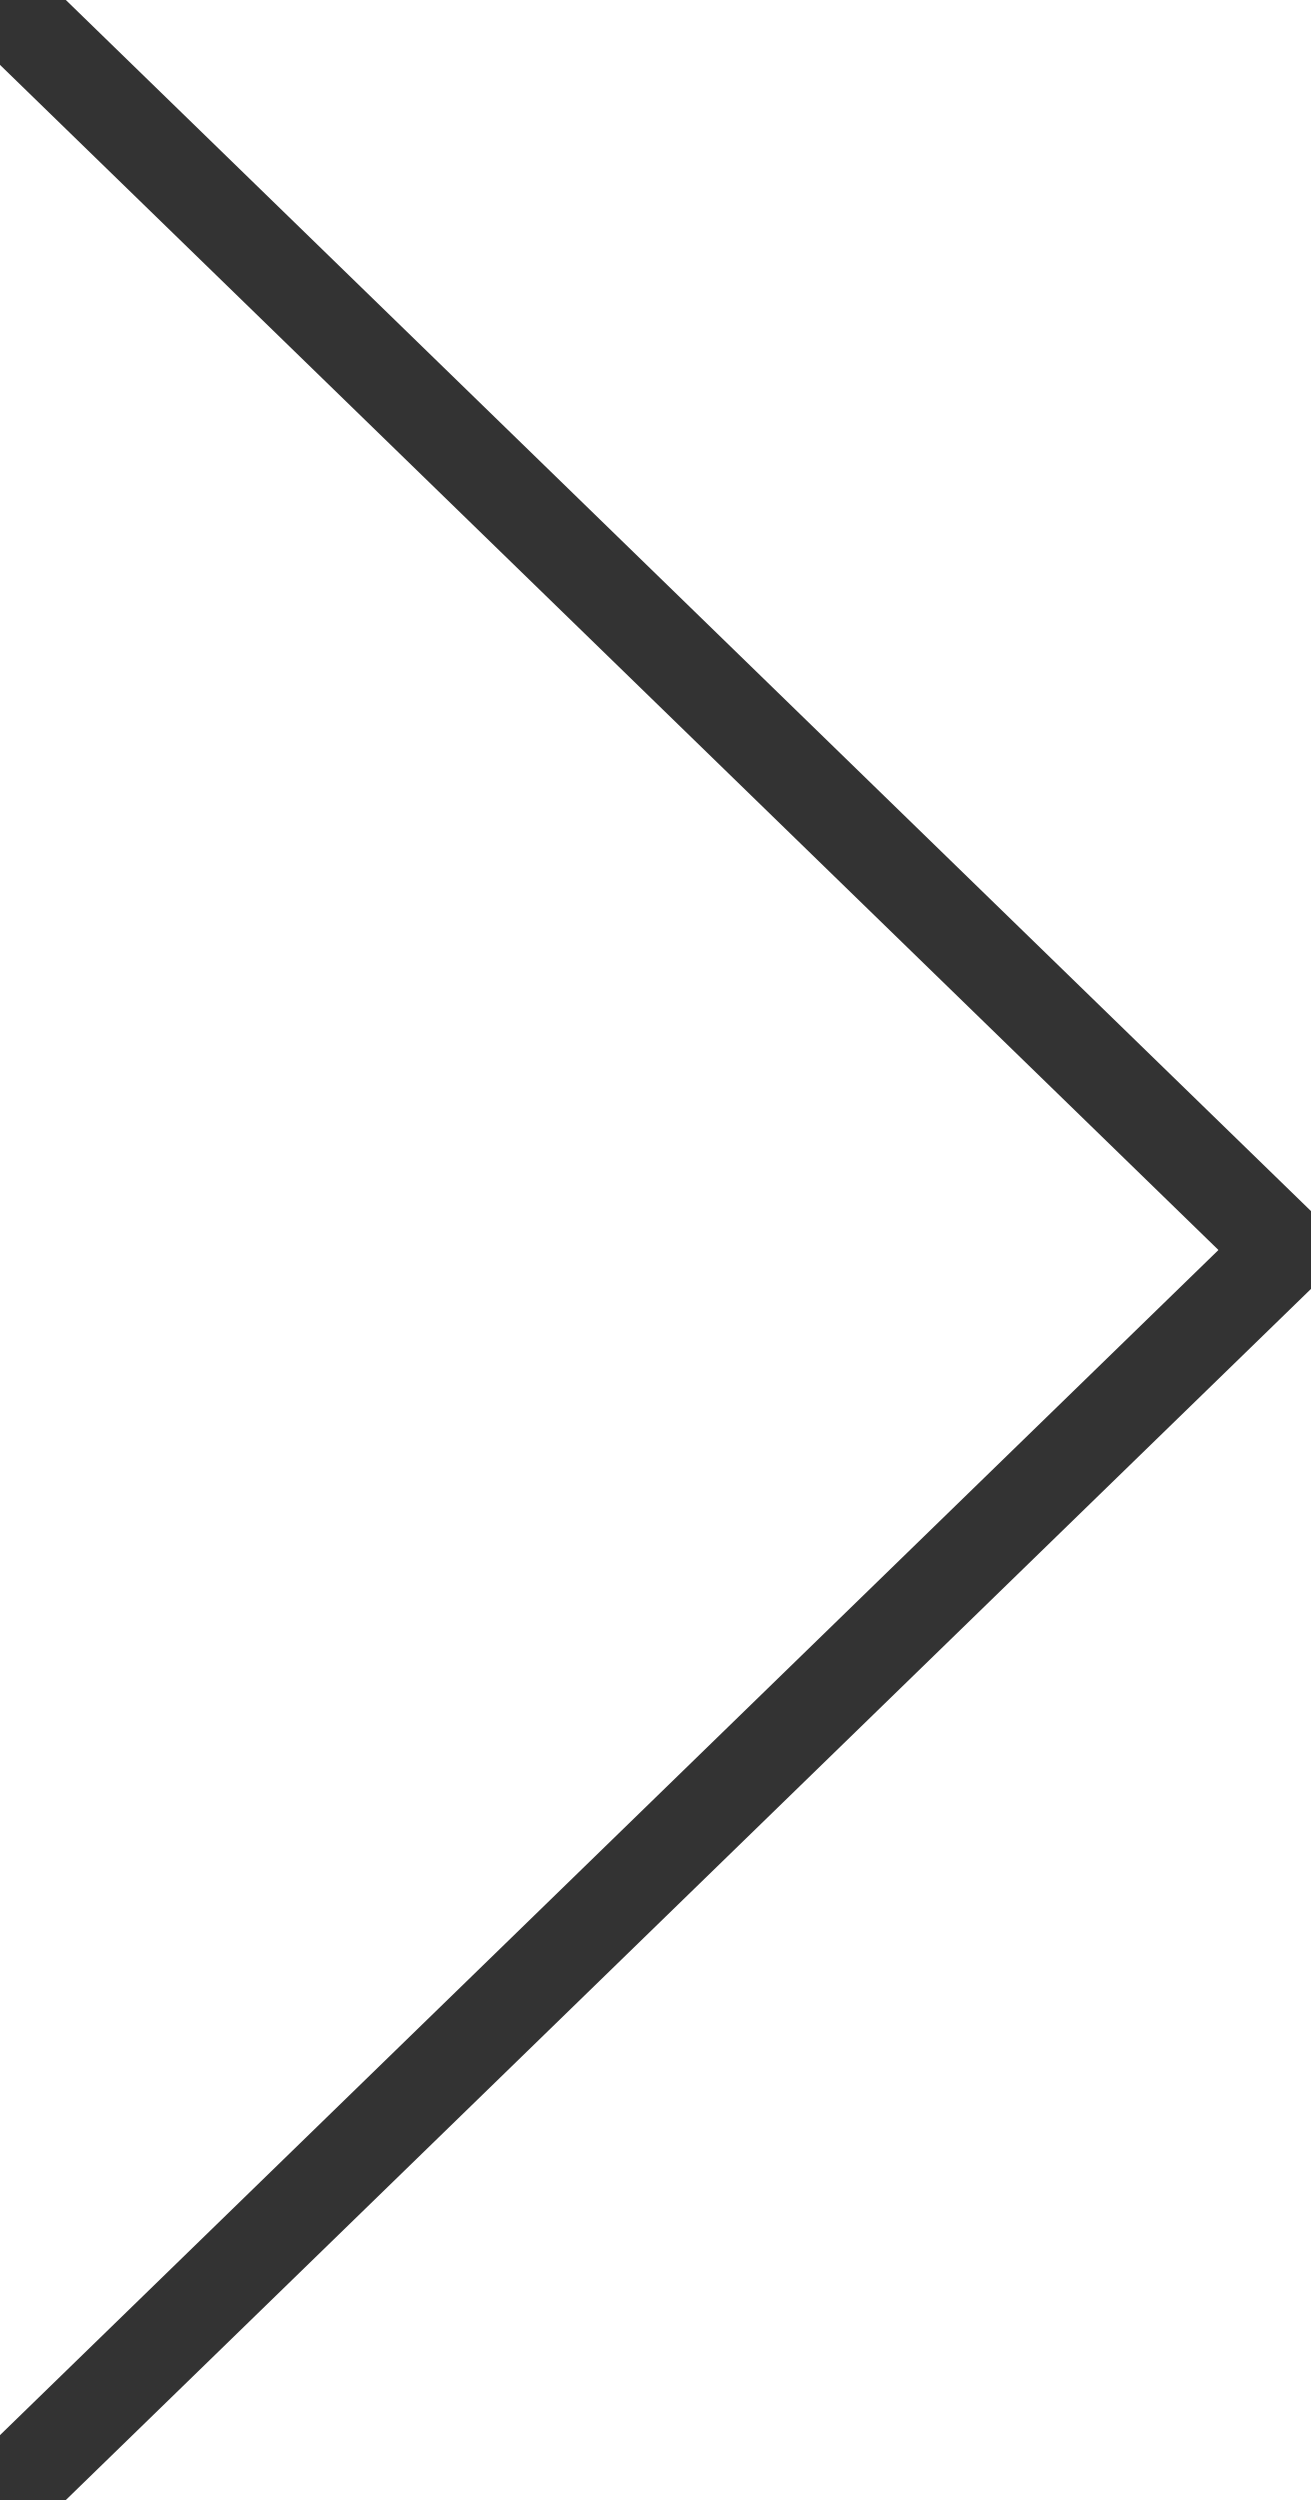
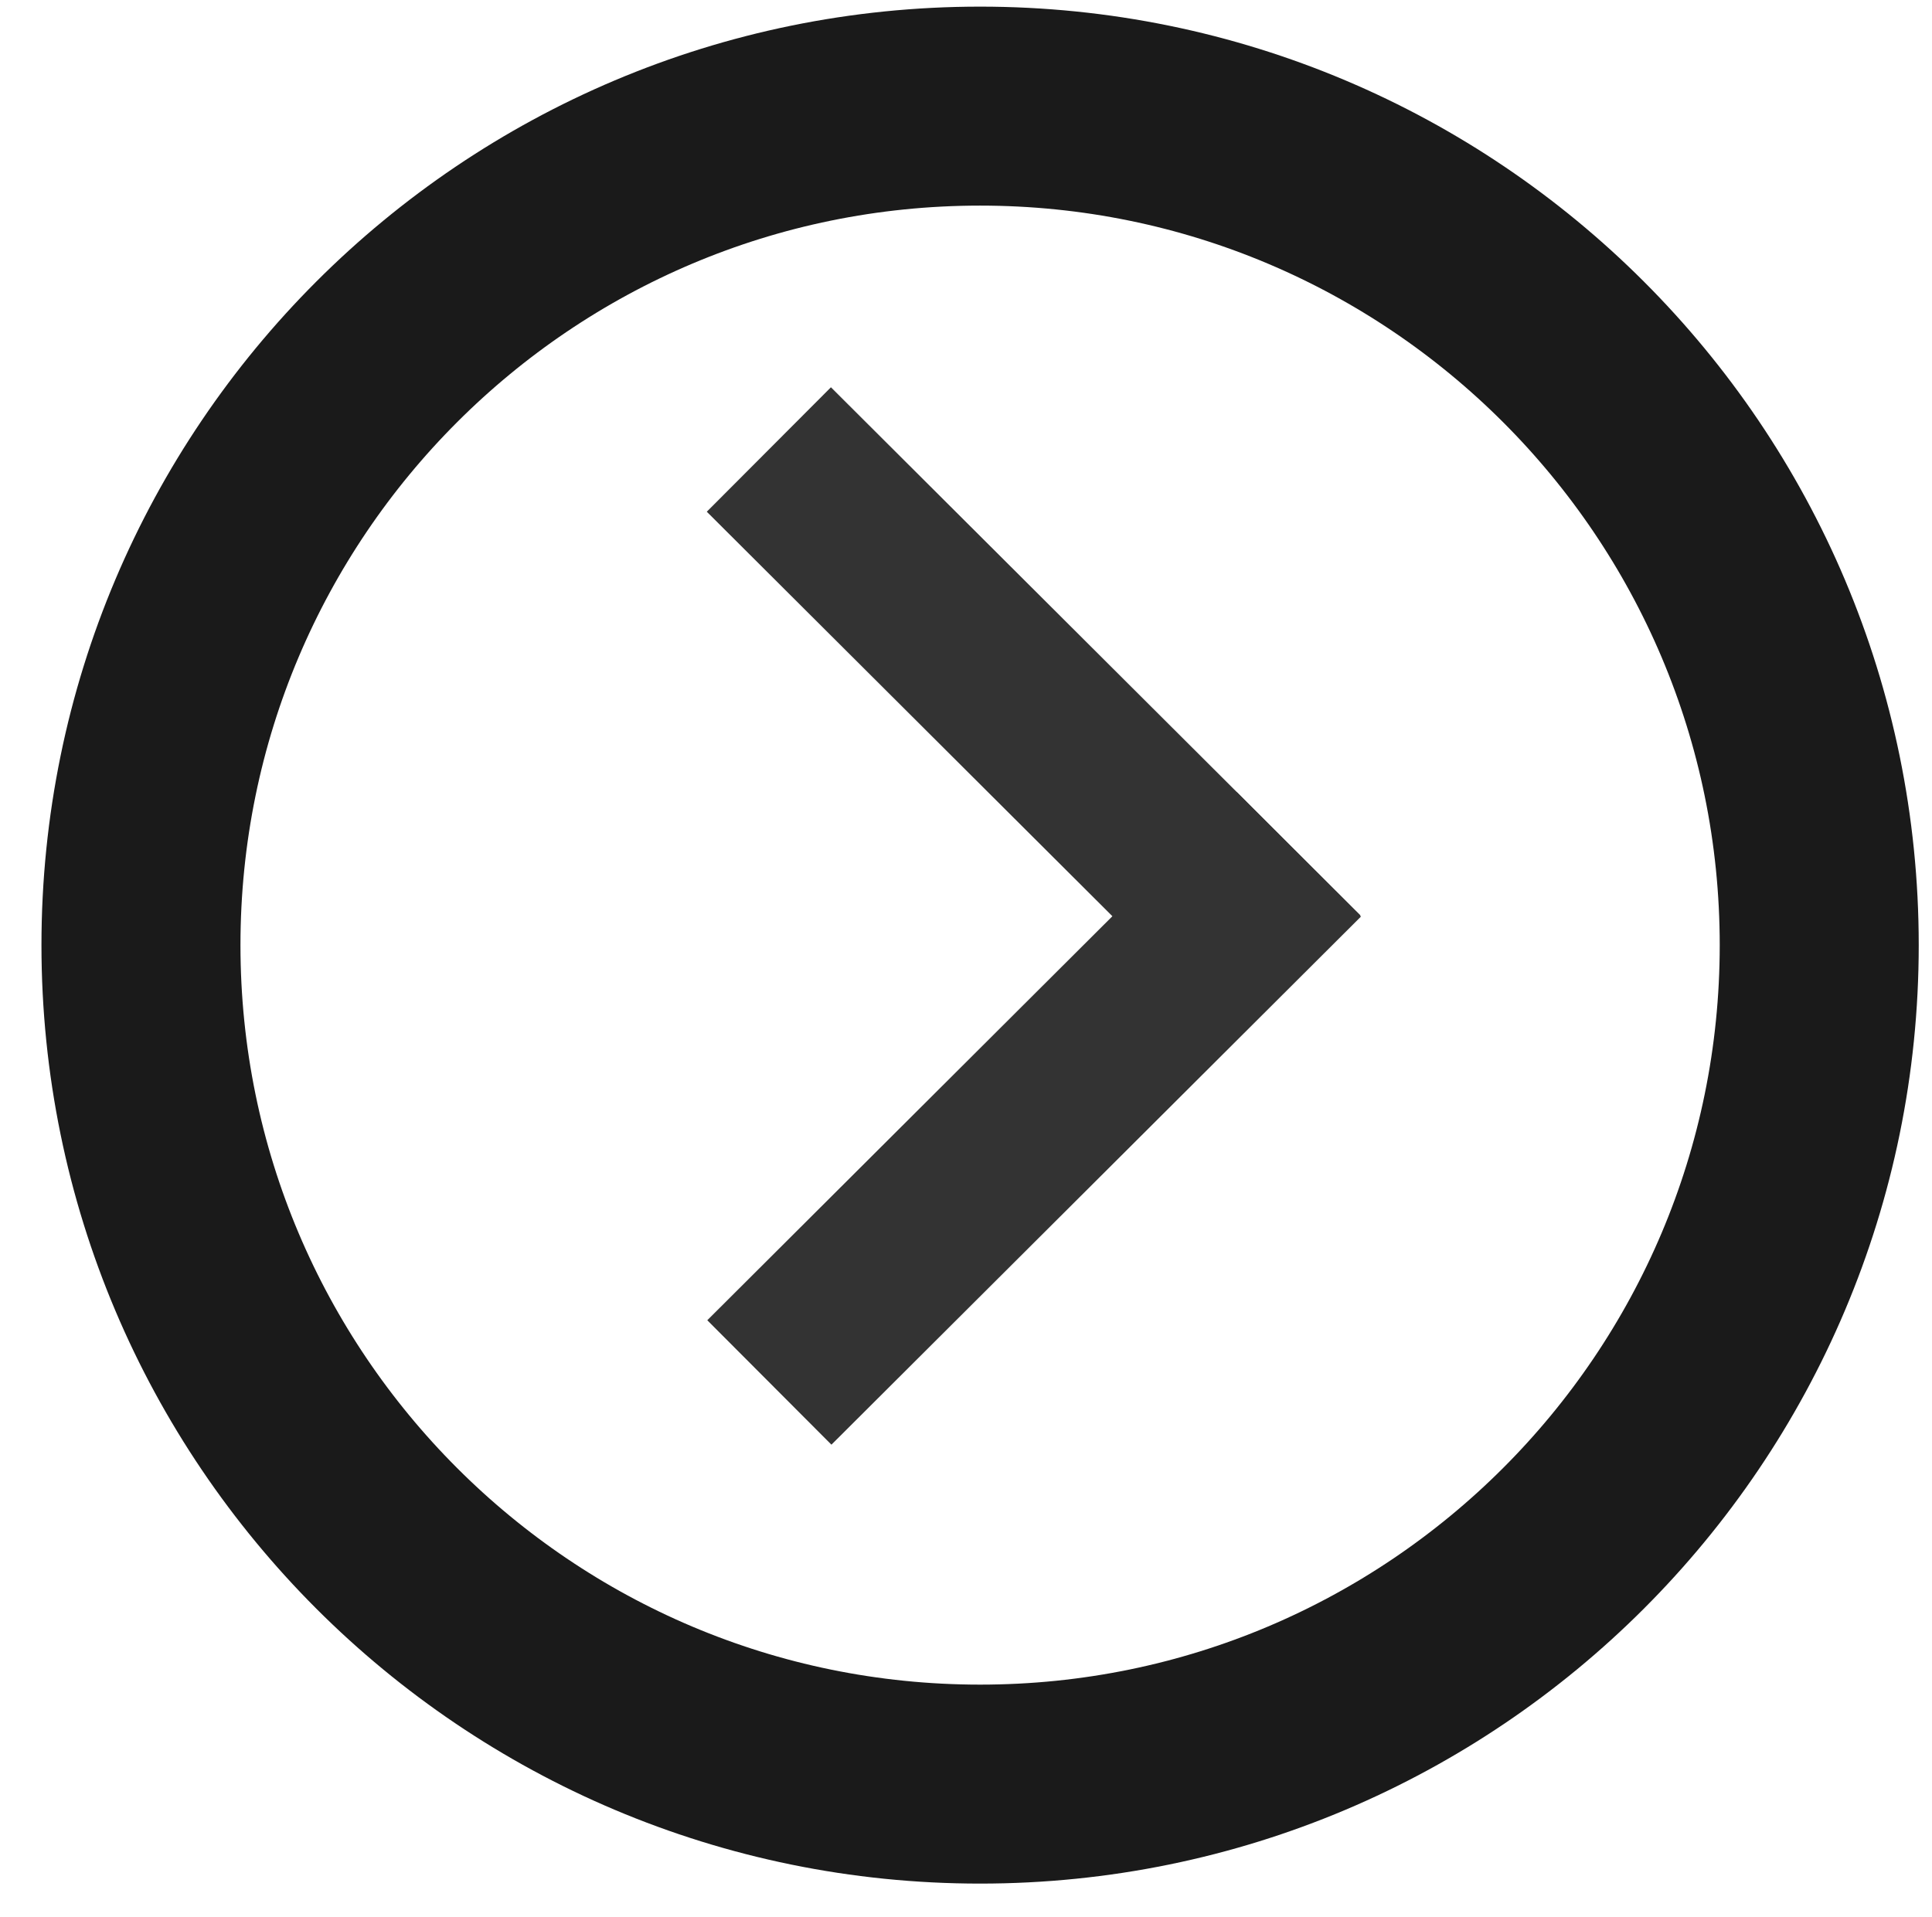
- <svg xmlns="http://www.w3.org/2000/svg" version="1.1" id="Layer_1" x="0px" y="0px" viewBox="0 0 26.2 50" enable-background="new 0 0 26.2 50" xml:space="preserve">
+ <svg xmlns="http://www.w3.org/2000/svg" version="1.1" id="Layer_1" x="0px" y="0px" viewBox="0 0 116.5 115.6" enable-background="new 0 0 116.5 115.6" xml:space="preserve">
  <g>
-     <polygon fill="#333333" stroke="#333333" stroke-miterlimit="10" points="25.6,24.5 26.2,25.1 0.6,50 0,49.4  " />
-     <polygon fill="#333333" stroke="#333333" stroke-miterlimit="10" points="25.6,25.5 26.2,24.9 0.6,0 0,0.6  " />
+     <rect x="39.8" y="37.7" transform="matrix(0.708 0.7062 -0.7062 0.708 48.5507 -31.4415)" fill="#333333" width="45.1" height="10.6" />
+     <rect x="39.8" y="62.2" transform="matrix(0.708 -0.7062 0.7062 0.708 -29.4546 63.6933)" fill="#333333" width="45.1" height="10.6" />
+     <circle fill="none" stroke="#1A1A1A" stroke-width="12" stroke-miterlimit="10" cx="59.1" cy="57" r="50.6" />
  </g>
</svg>
